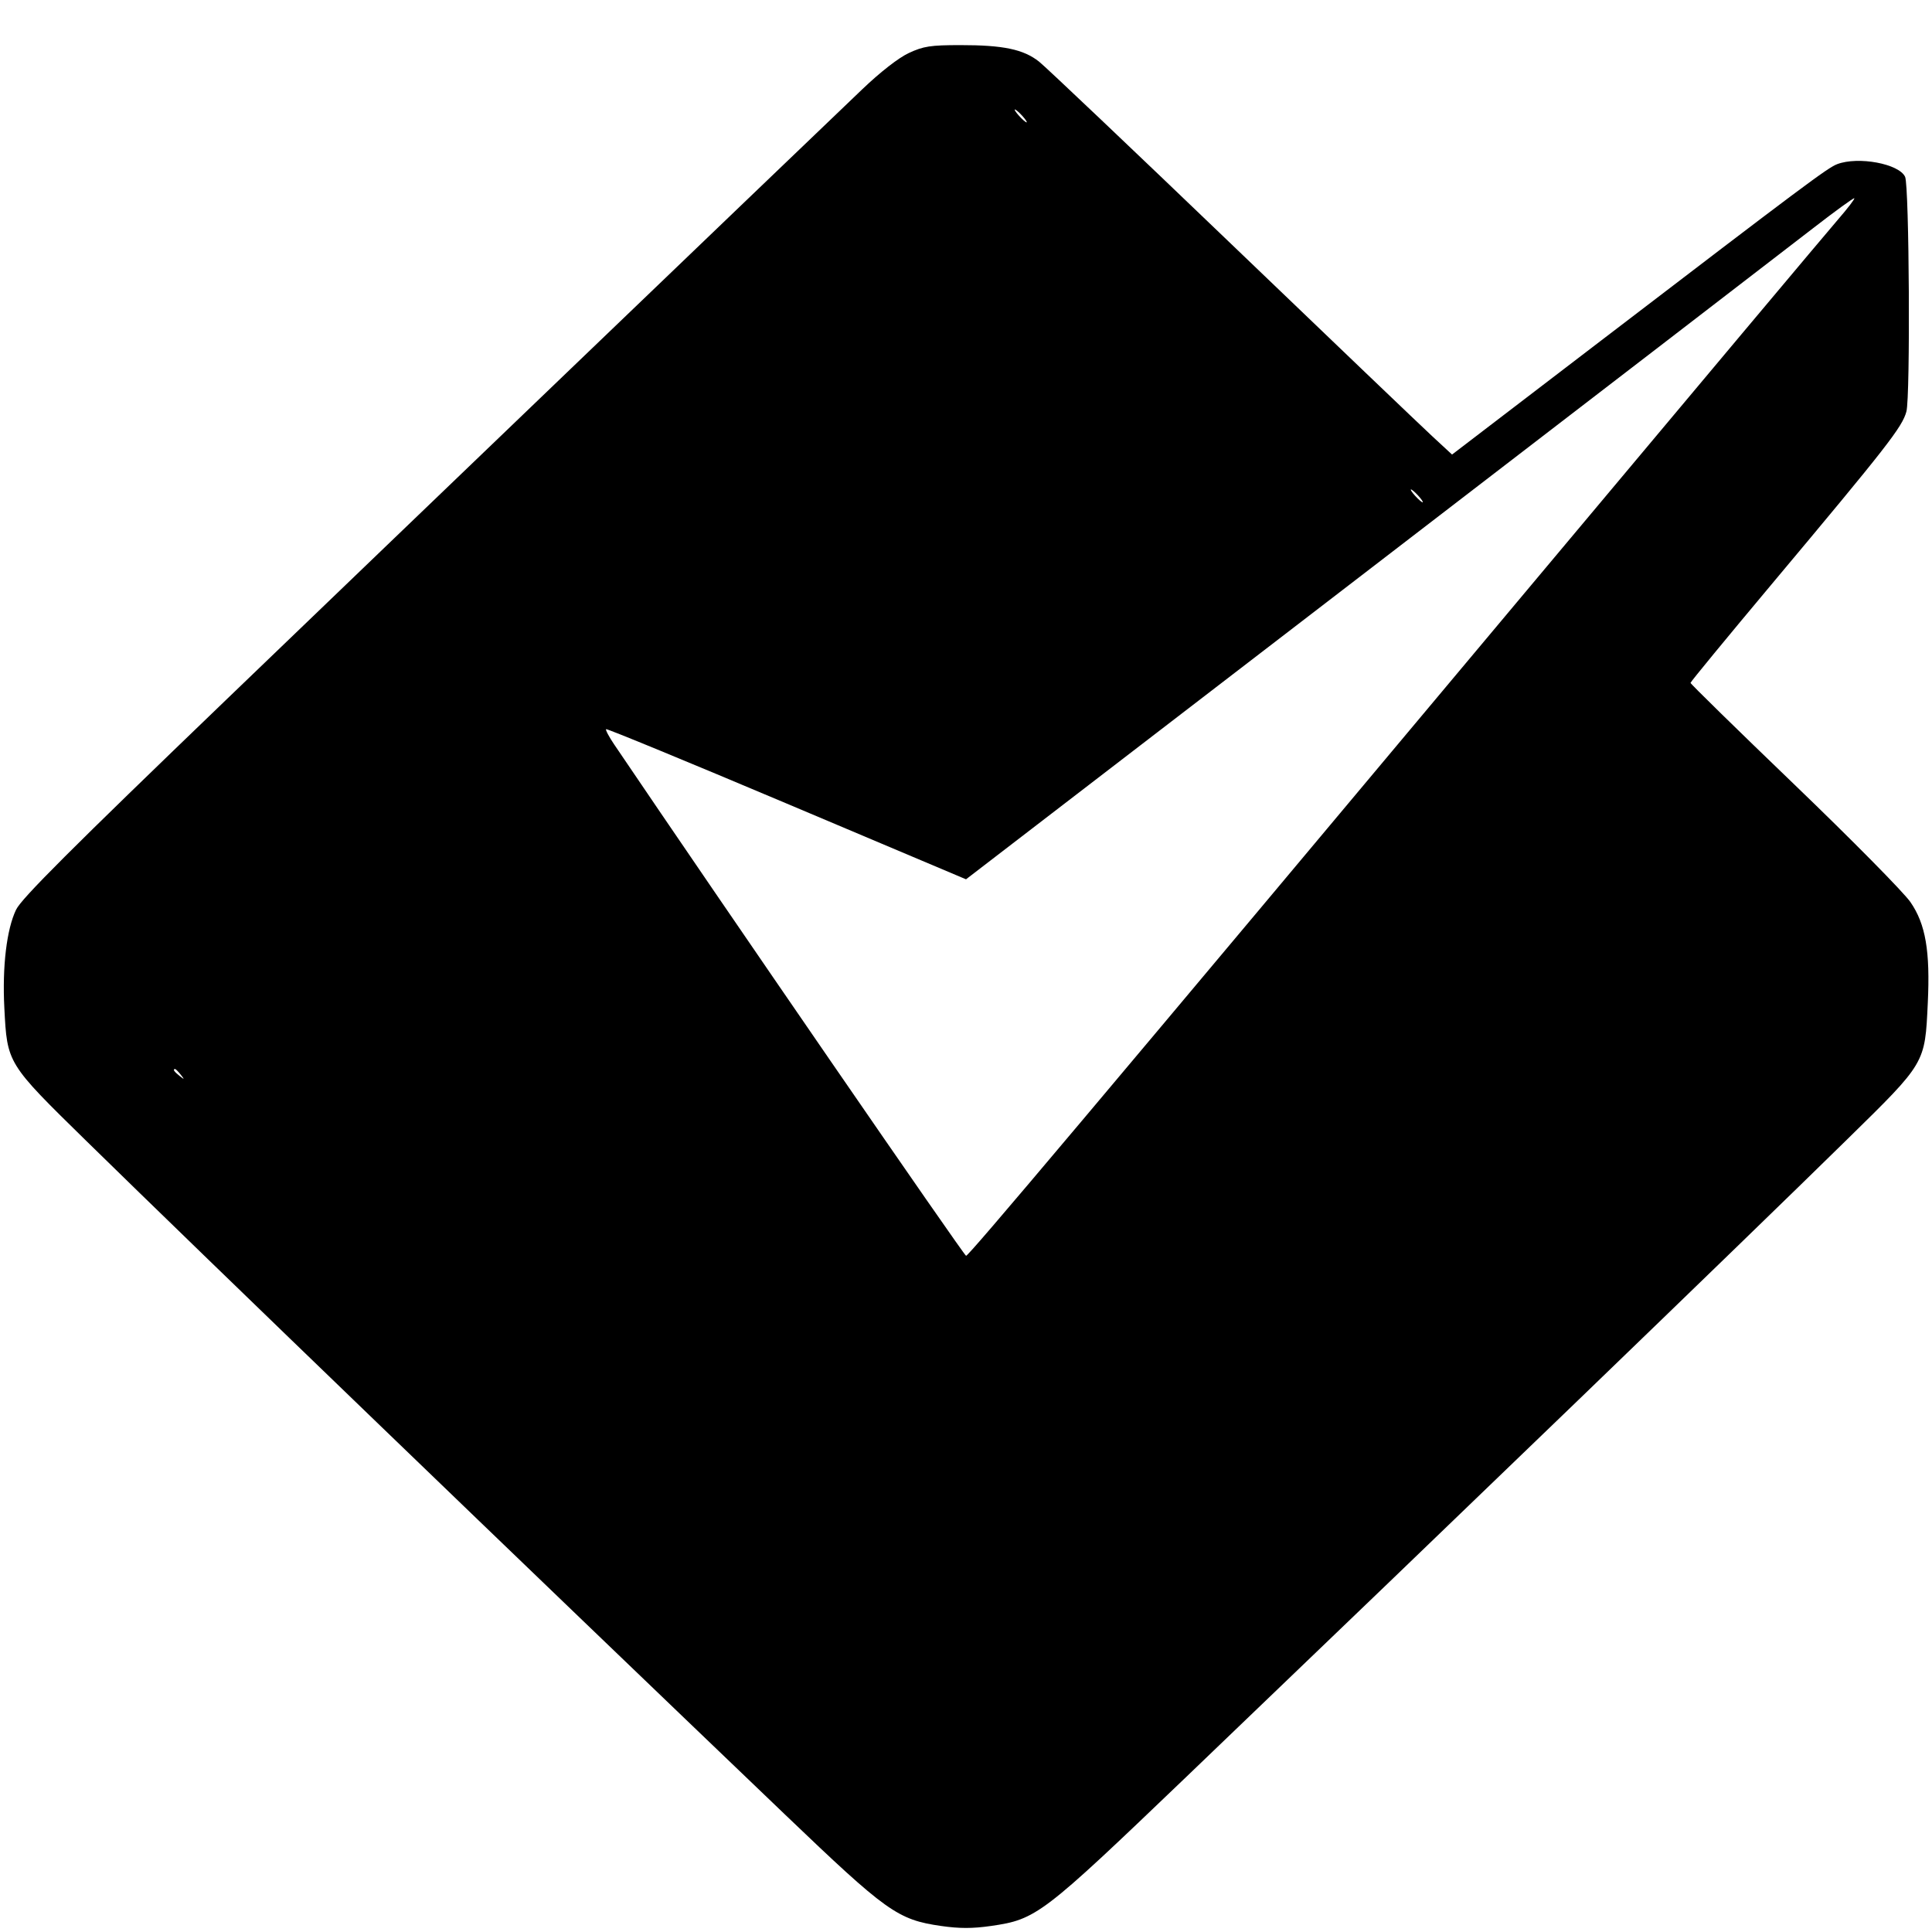
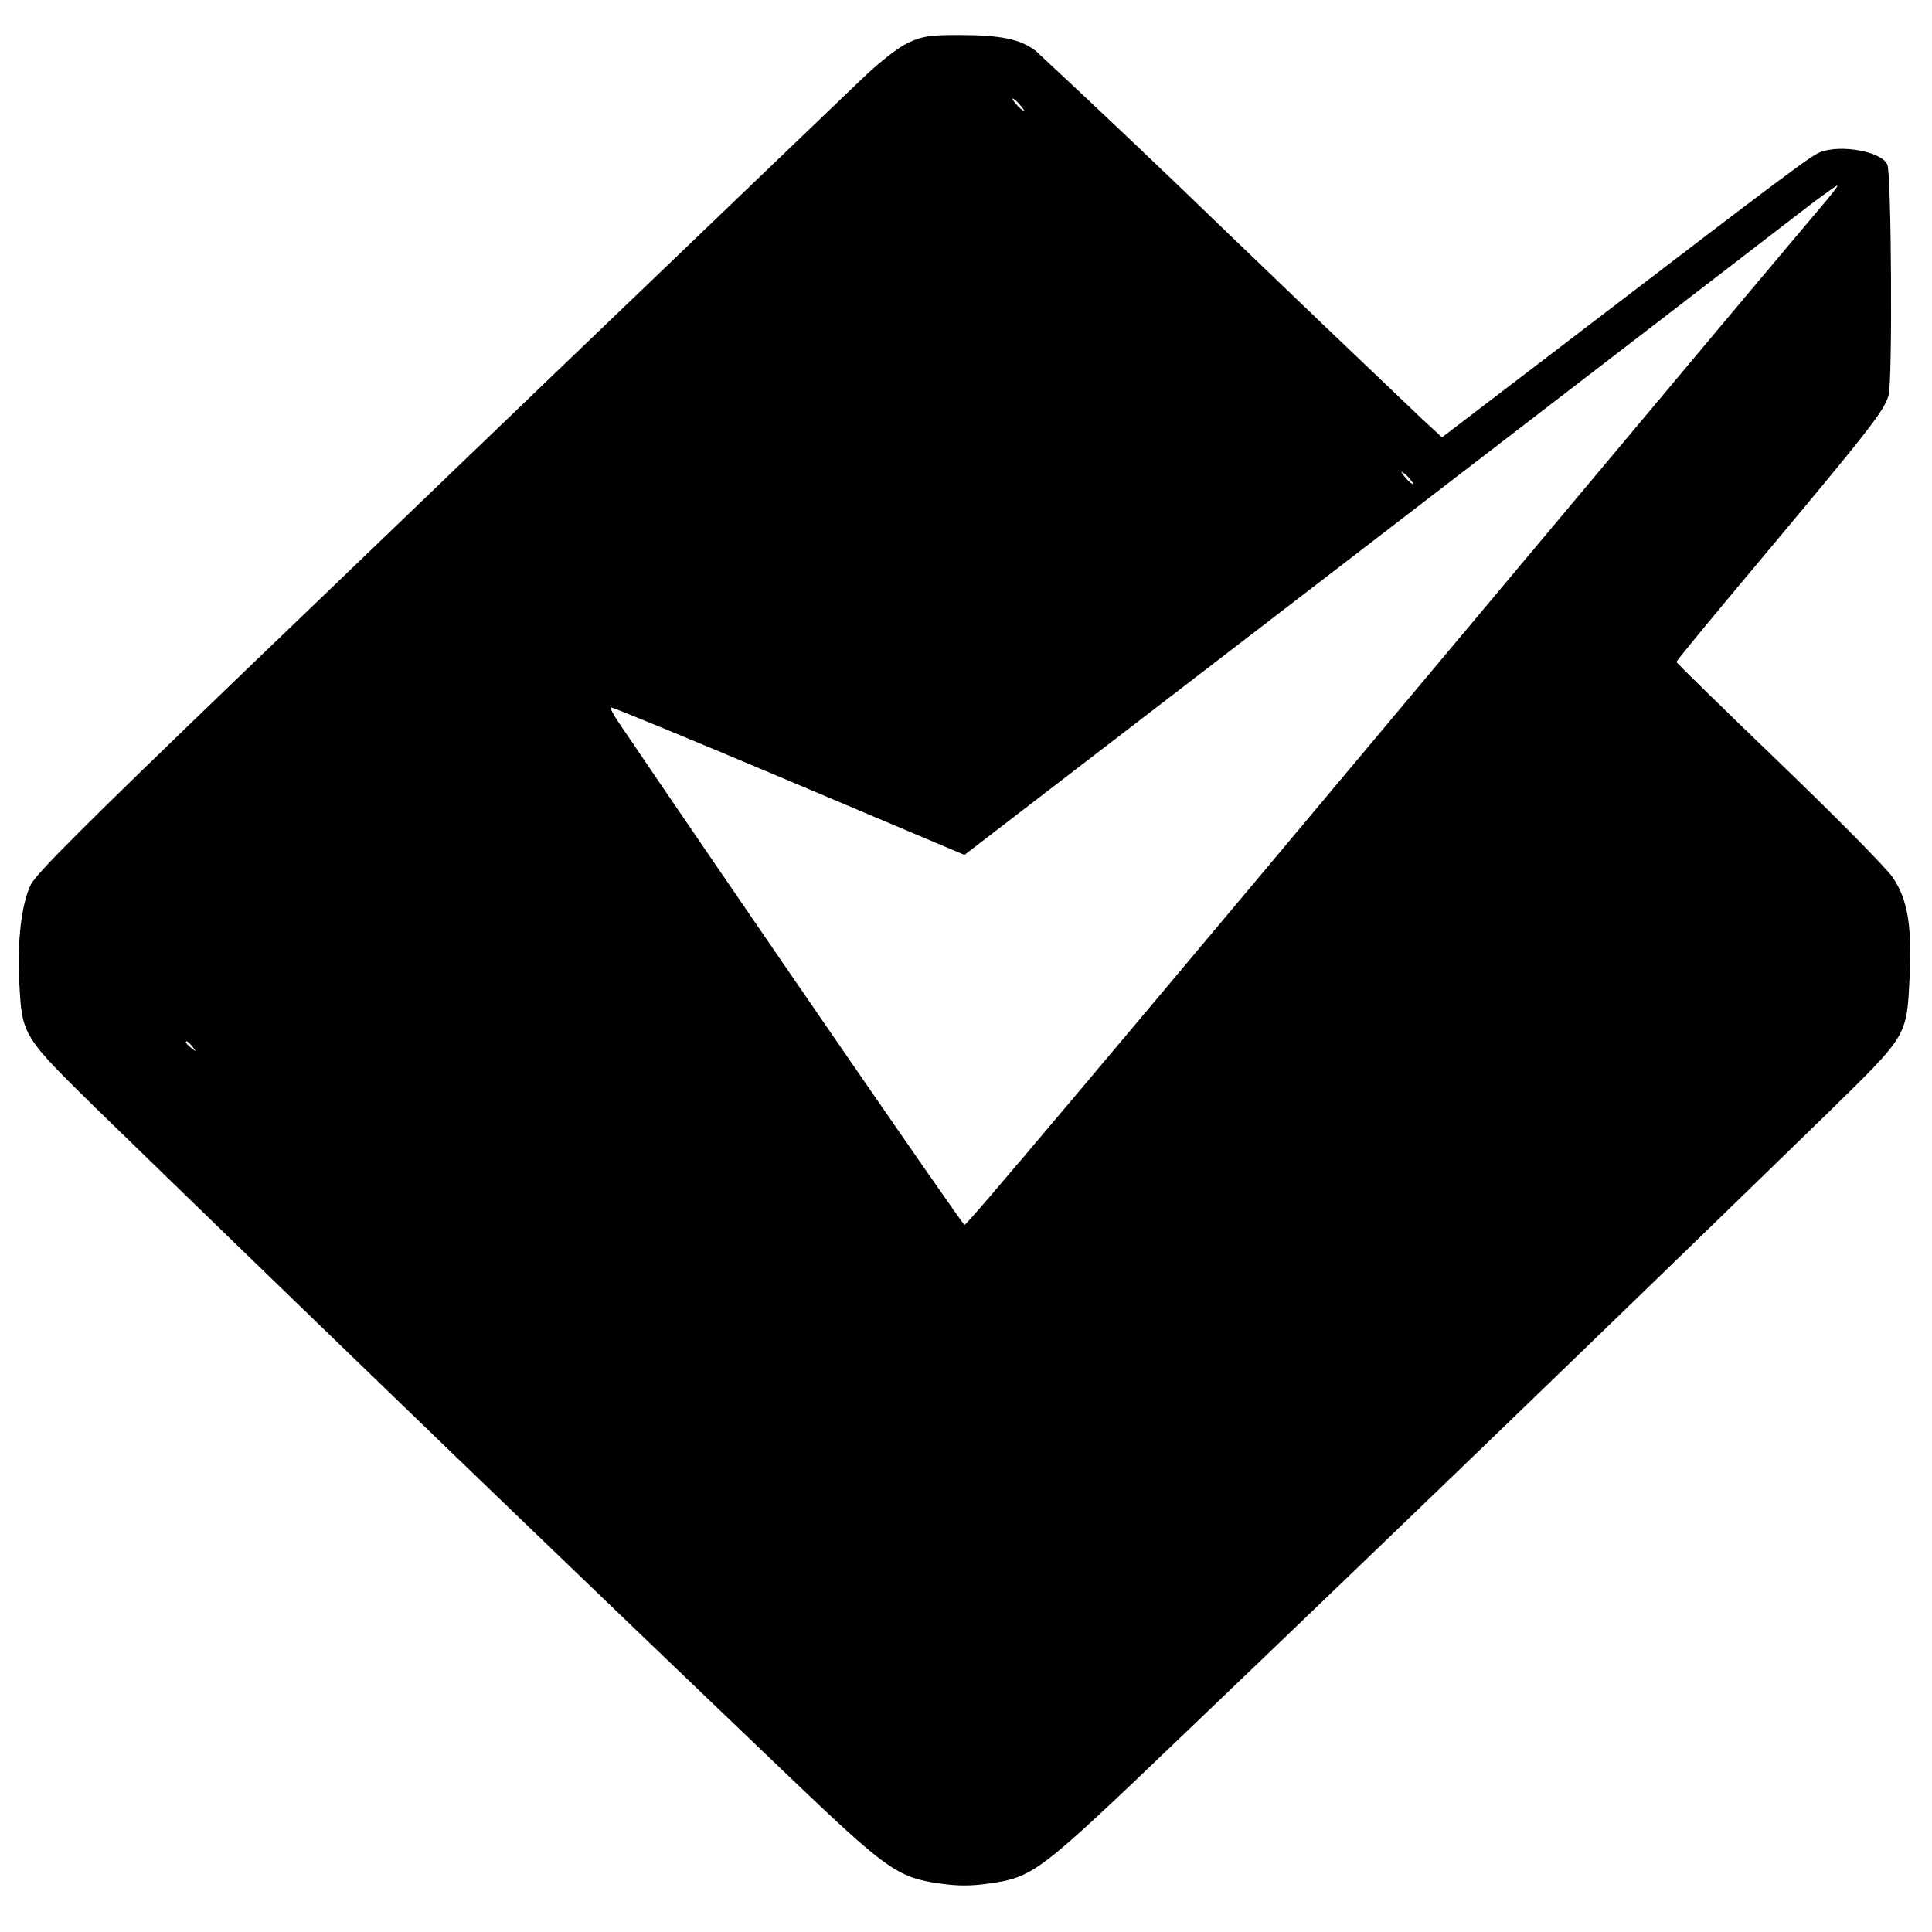
- <svg xmlns="http://www.w3.org/2000/svg" width="400" height="400" viewBox="0 0 400 400">
-   <path fill-rule="evenodd" d="M188.17 10.974c-2.138.996-5.894 3.921-9.667 7.528-21.006 20.086-95.9 91.965-131.601 126.303-32.253 31.021-42.441 41.199-43.566 43.523-1.954 4.037-2.881 11.77-2.438 20.339.598 11.568.504 11.416 17.023 27.601 24.376 23.883 89.523 86.69 144.591 139.399 21.098 20.194 23.328 21.786 32.321 23.083 3.808.549 6.526.549 10.334 0 9.415-1.358 10.534-2.211 40.32-30.75 56.756-54.381 114.563-110.143 136.99-132.144 16.273-15.964 16.051-15.589 16.651-28.189.512-10.752-.446-16.331-3.584-20.888-1.395-2.026-12.213-12.983-24.04-24.351s-21.502-20.838-21.499-21.048 7.547-9.38 16.763-20.38c23.958-28.593 27.067-32.577 27.933-35.794.834-3.098.592-46.737-.27-48.597-1.254-2.707-9.699-4.281-14.065-2.621-1.991.757-6.984 4.487-48.884 36.529L300.63 94.11l-4.148-3.839C294.2 88.159 275.533 70.308 255 50.602s-38.472-36.731-39.864-37.834c-3.23-2.558-7.413-3.436-16.335-3.428-6.157.005-7.613.229-10.631 1.634M211.667 24c.663.733 1.056 1.333.873 1.333s-.876-.6-1.54-1.333-1.057-1.333-.873-1.333.876.6 1.54 1.333M380.52 45.471c-2.003 2.308-30.148 35.846-62.544 74.529-93.47 111.613-117.388 140-117.96 140-.397 0-49.876-71.901-72.863-105.88-1.071-1.584-1.824-3.005-1.672-3.156.151-.152 16.981 6.78 37.399 15.405l37.124 15.681 83.498-64.153c45.924-35.284 87.248-67.06 91.831-70.613 4.584-3.553 8.446-6.359 8.582-6.235s-1.391 2.114-3.395 4.422m-86.853 57.196c.663.733 1.056 1.333.873 1.333s-.876-.6-1.54-1.333c-.664-.734-1.057-1.334-.873-1.334s.876.6 1.54 1.334M37.418 222.5c.83 1.057.806 1.081-.251.252-1.111-.871-1.464-1.419-.915-1.419.138 0 .663.525 1.166 1.167" />
+ <svg xmlns="http://www.w3.org/2000/svg" width="24" height="24" viewBox="0 0 24 24">
+   <path fill-rule="evenodd" d="M11.282.531c-.126.06-.347.232-.57.444a6057 6057 0 0 0-7.76 7.448C1.05 10.253.449 10.853.382 10.99c-.114.238-.169.694-.143 1.2.035.681.03.672 1.004 1.627a1406 1406 0 0 0 8.526 8.22c1.244 1.19 1.376 1.285 1.906 1.361.225.032.385.032.61 0 .555-.08.62-.13 2.377-1.813a1300 1300 0 0 0 8.078-7.793c.96-.94.947-.919.982-1.662.03-.634-.026-.963-.211-1.232-.082-.119-.72-.765-1.418-1.436-.697-.67-1.268-1.228-1.268-1.24s.445-.554.989-1.202c1.413-1.687 1.596-1.921 1.647-2.111.05-.183.035-2.756-.016-2.866-.074-.16-.572-.252-.83-.154-.117.044-.411.264-2.882 2.154l-1.82 1.39-.244-.225a567 567 0 0 1-2.446-2.34 163 163 0 0 0-2.35-2.23c-.191-.152-.438-.203-.964-.203-.363 0-.449.014-.627.096m1.386.769c.039.043.062.078.051.078a.3.3 0 0 1-.09-.078c-.04-.044-.063-.079-.052-.079a.3.3 0 0 1 .09.079m9.958 1.266c-.118.136-1.778 2.113-3.688 4.395-5.512 6.581-6.922 8.255-6.956 8.255-.024 0-2.941-4.24-4.297-6.243-.063-.094-.107-.178-.098-.187.008-.008 1 .4 2.205.909l2.19.925 4.923-3.783c2.708-2.081 5.145-3.955 5.415-4.164.27-.21.498-.375.506-.368s-.082.125-.2.26m-5.122 3.373c.04.044.063.08.052.08a.3.3 0 0 1-.091-.08c-.04-.043-.062-.078-.052-.078a.3.3 0 0 1 .091.078m-15.11 7.067c.049.062.047.064-.015.015-.066-.052-.087-.084-.054-.084.008 0 .039.031.069.069" style="stroke-width:.059" />
</svg>
